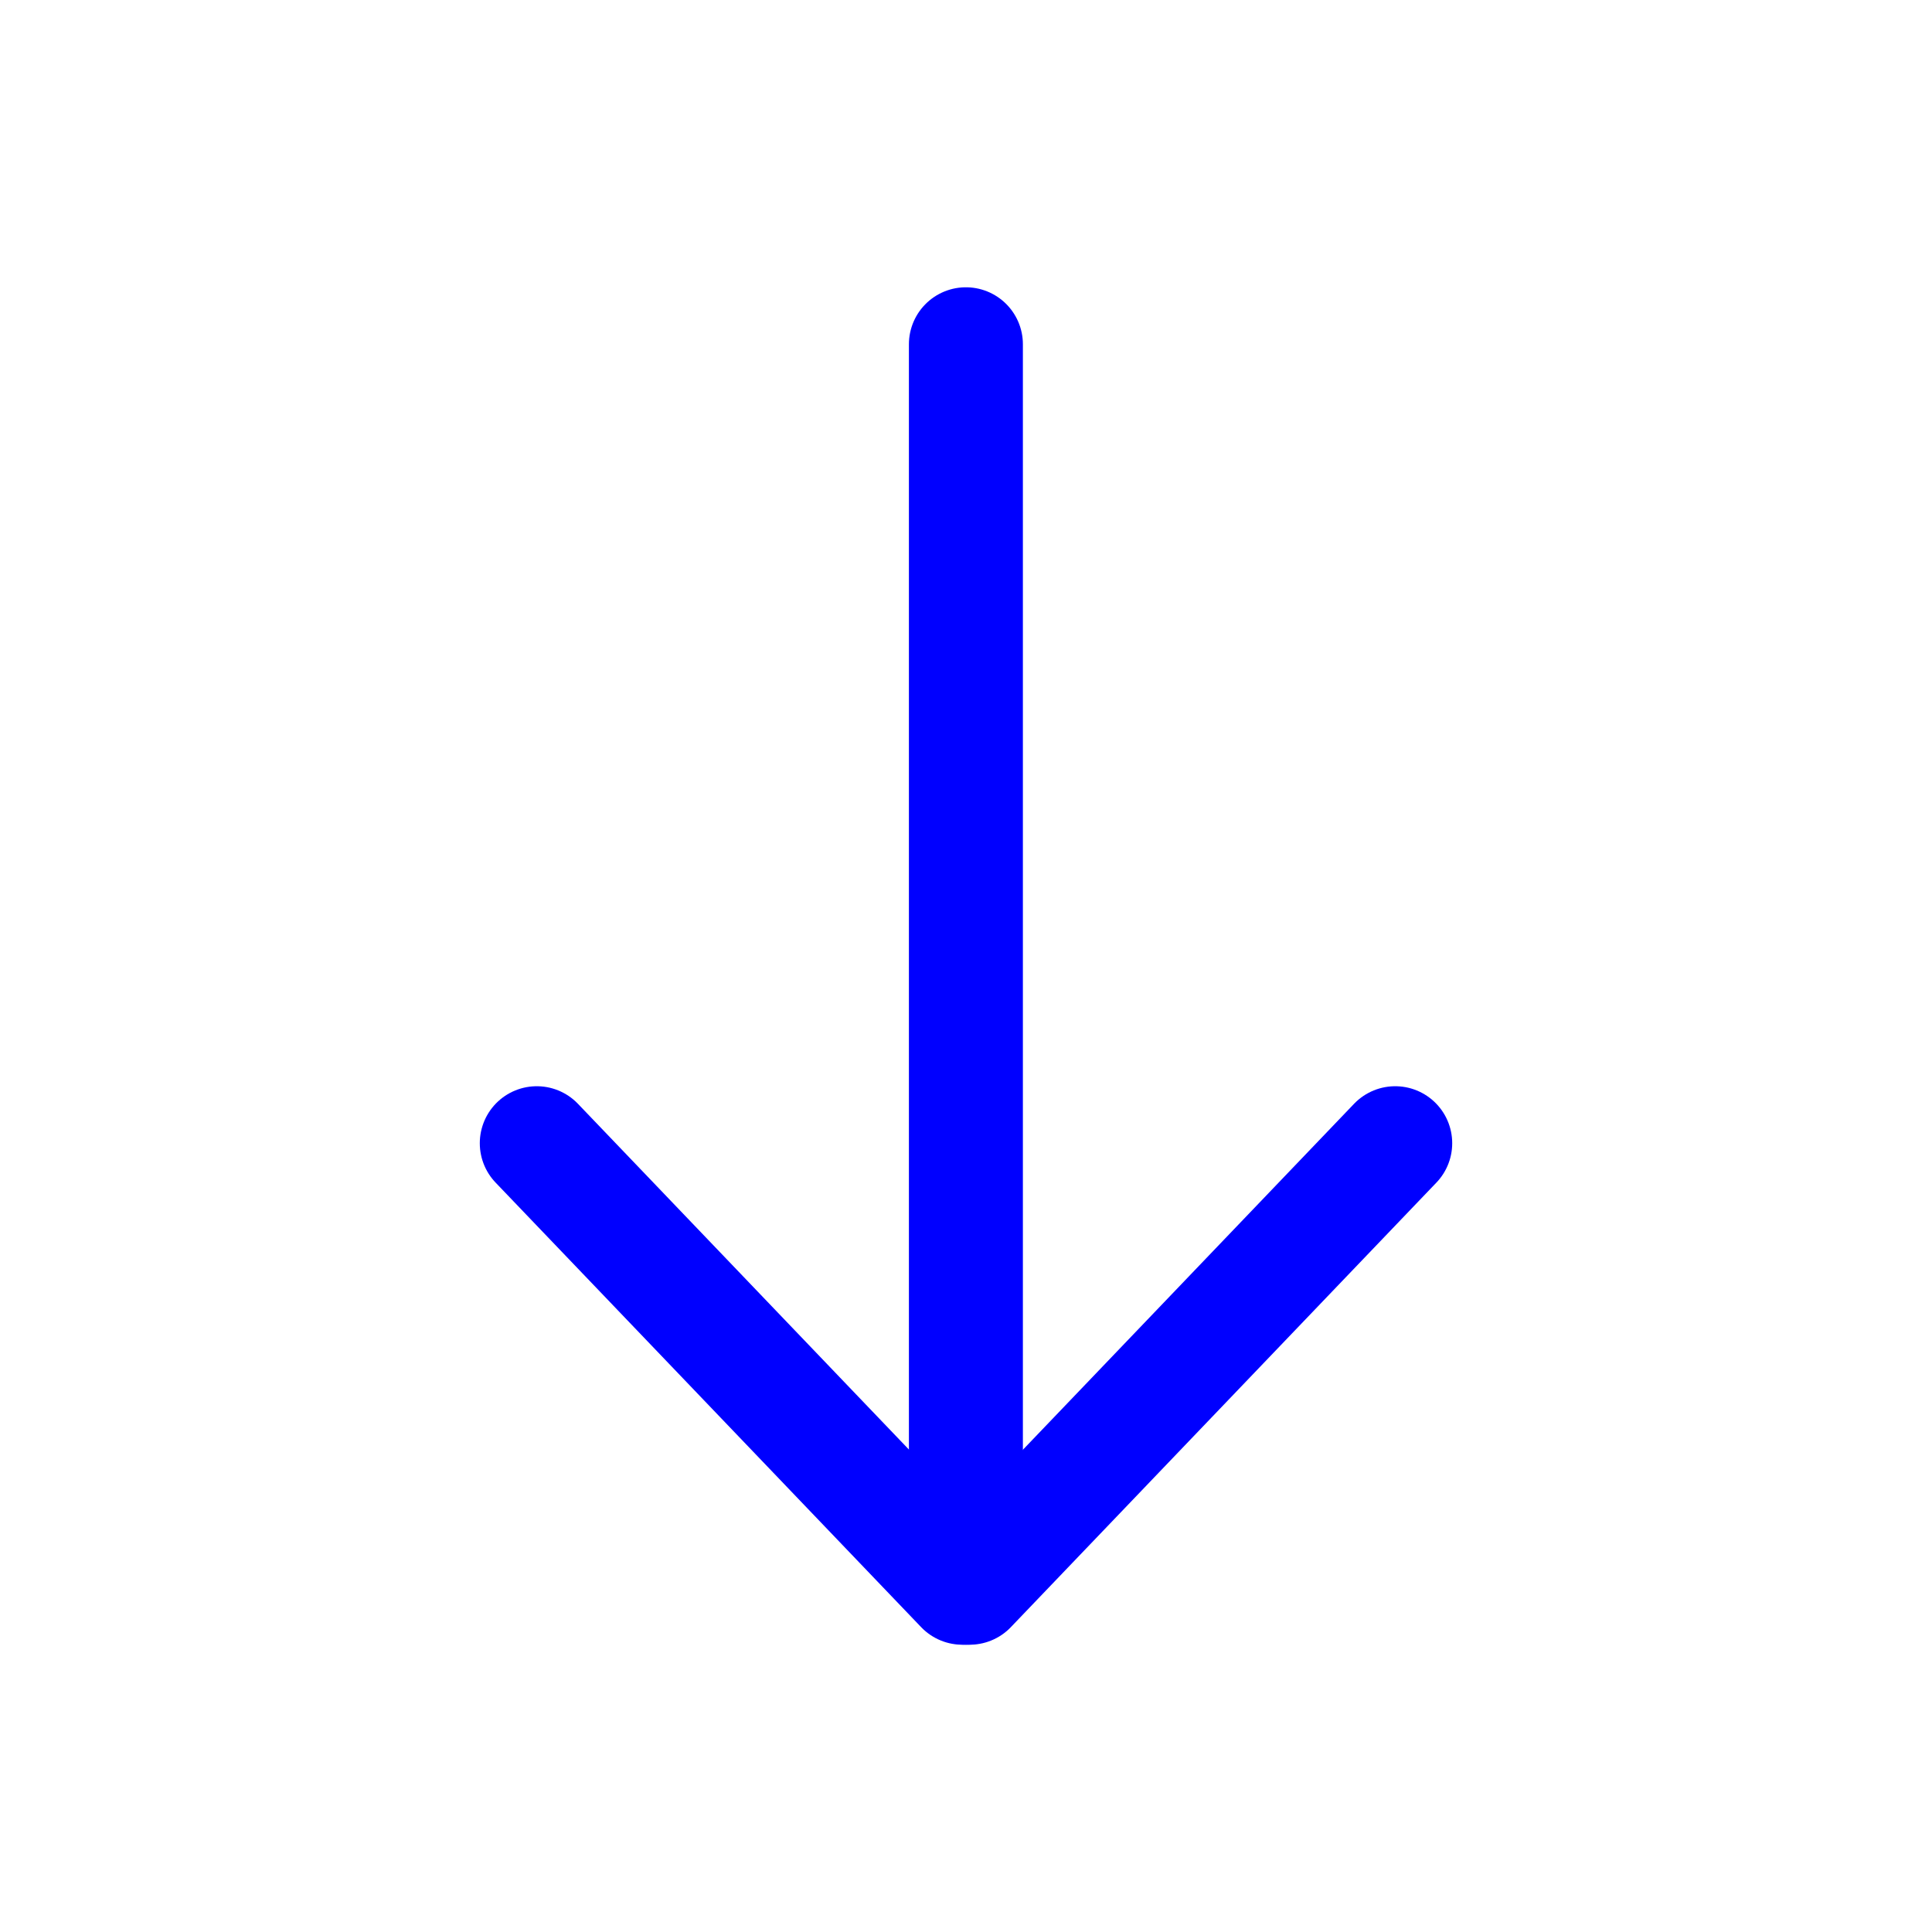
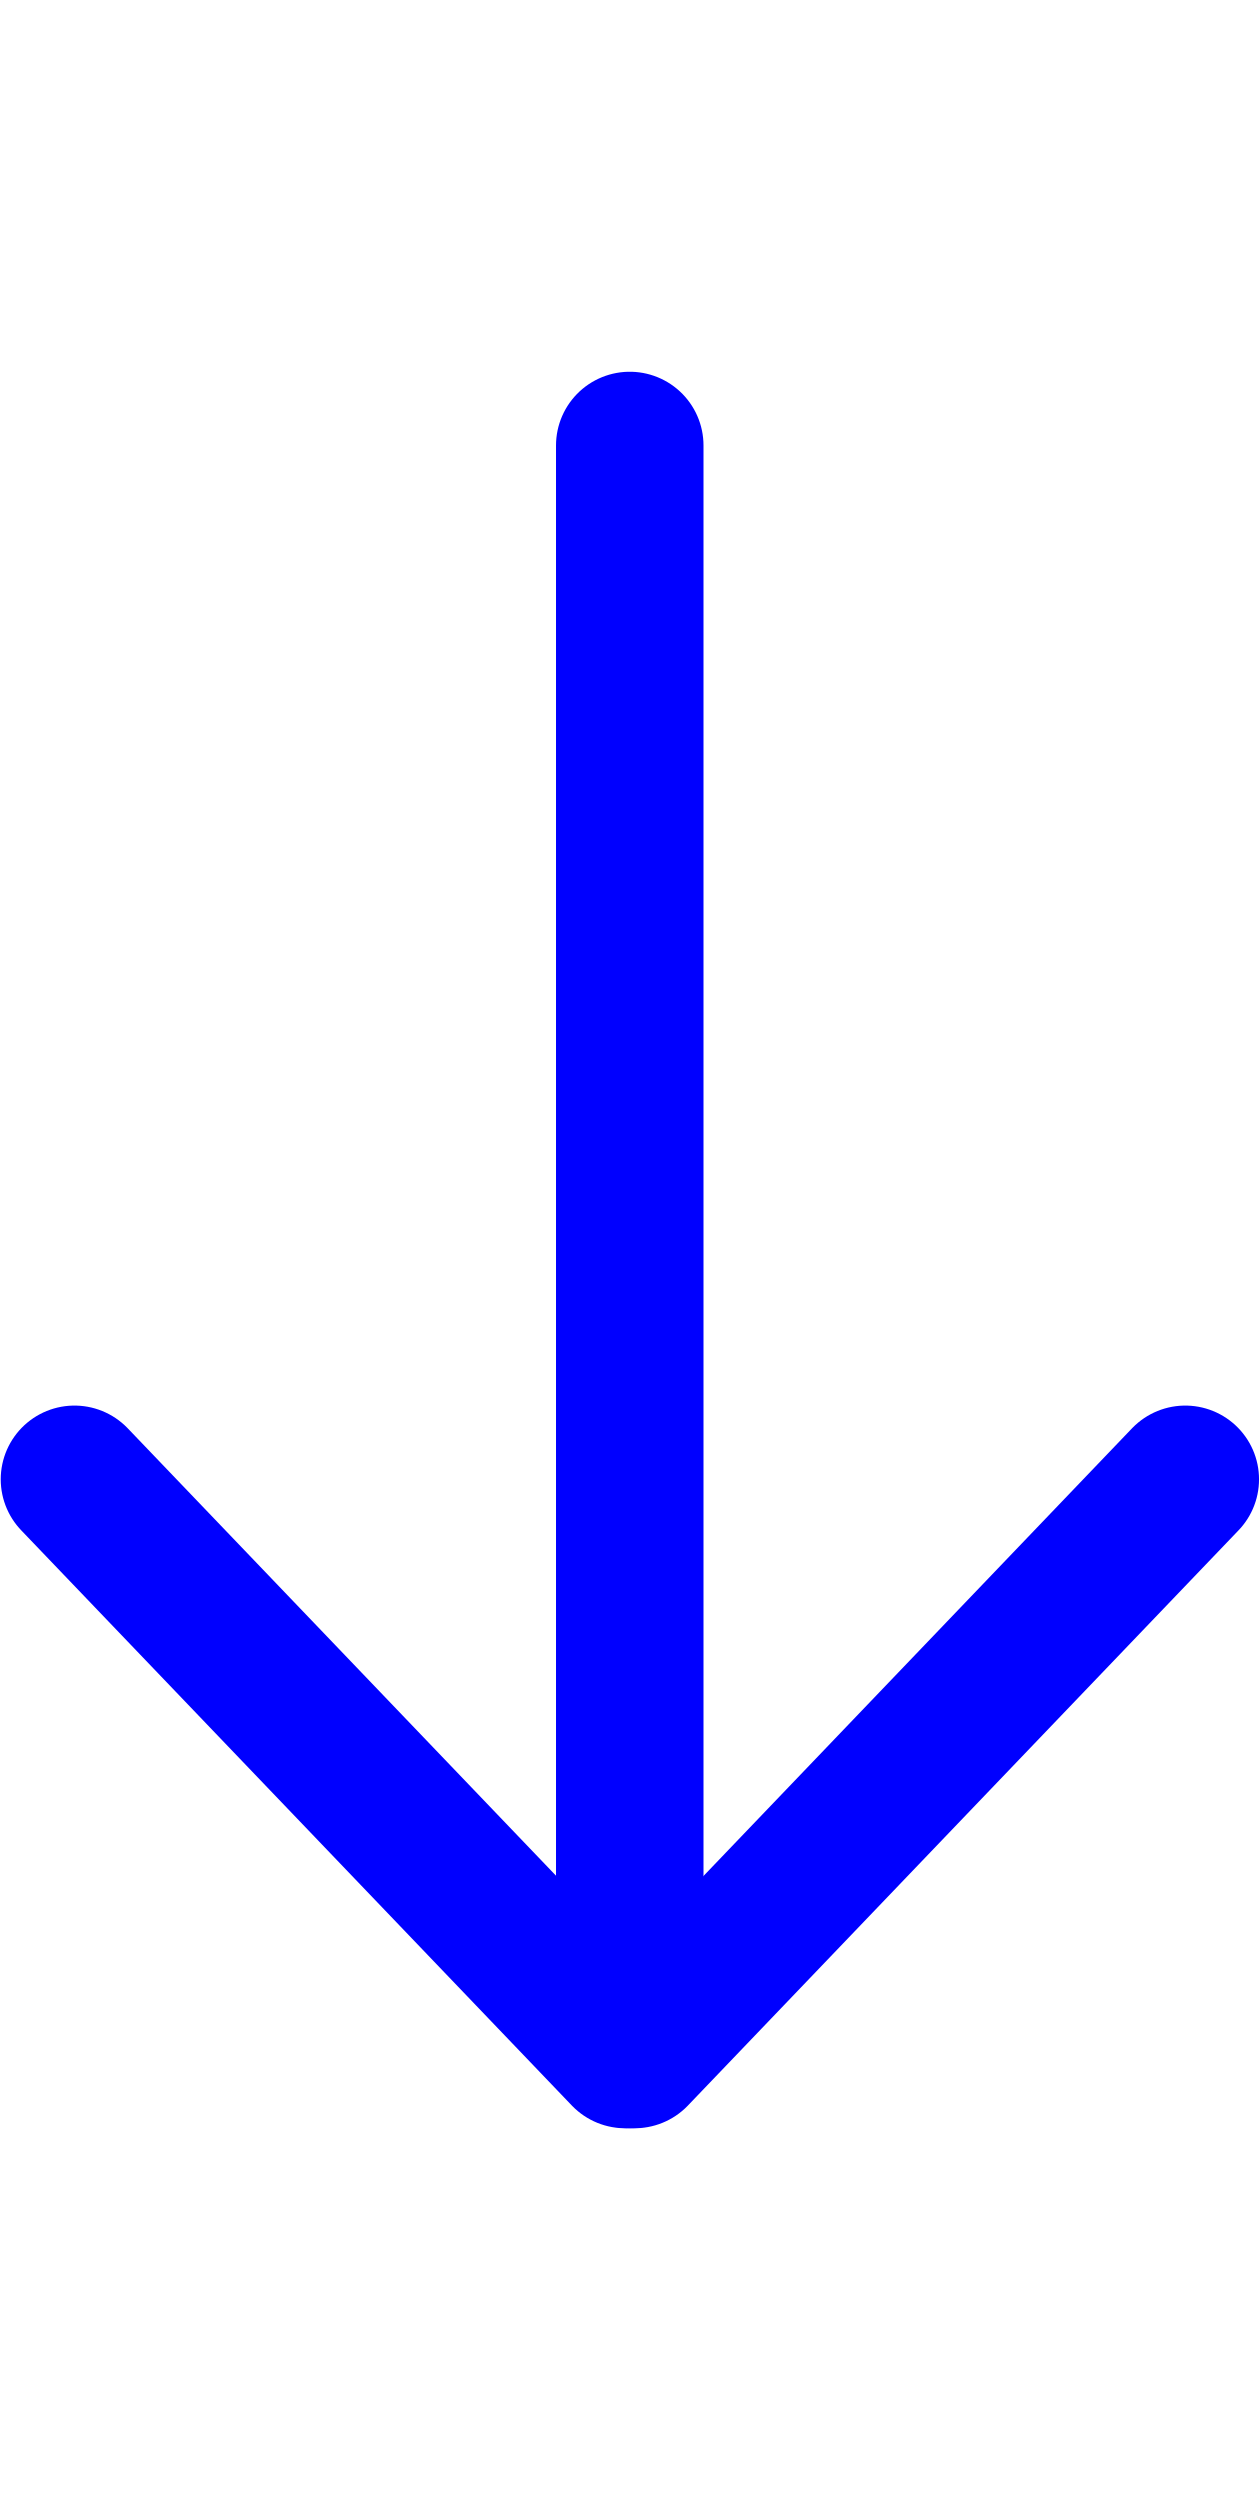
- <svg xmlns="http://www.w3.org/2000/svg" xml:space="preserve" viewBox="0 0 508.52 508.52" y="0px" x="0px" id="Capa_1" version="1.1" width="100%" height="100%" style="enable-background:new 0 0 508.52 508.52;">
-   <defs id="defs4341" />
-   <g id="g4309" style="opacity:1;stroke:#0000ff;stroke-opacity:1" />
-   <g id="g4311" style="opacity:1;stroke:#0000ff;stroke-opacity:1" />
-   <g id="g4313" style="opacity:1;stroke:#0000ff;stroke-opacity:1" />
-   <g id="g4315" style="opacity:1;stroke:#0000ff;stroke-opacity:1" />
-   <g id="g4317" style="opacity:1;stroke:#0000ff;stroke-opacity:1" />
-   <g id="g4319" style="opacity:1;stroke:#0000ff;stroke-opacity:1" />
-   <g id="g4321" style="opacity:1;stroke:#0000ff;stroke-opacity:1" />
-   <g id="g4323" style="opacity:1;stroke:#0000ff;stroke-opacity:1" />
-   <g id="g4325" style="opacity:1;stroke:#0000ff;stroke-opacity:1" />
-   <g id="g4327" style="opacity:1;stroke:#0000ff;stroke-opacity:1" />
-   <g id="g4329" style="opacity:1;stroke:#0000ff;stroke-opacity:1" />
-   <g id="g4331" style="opacity:1;stroke:#0000ff;stroke-opacity:1" />
-   <g id="g4333" style="opacity:1;stroke:#0000ff;stroke-opacity:1" />
-   <g id="g4335" style="opacity:1;stroke:#0000ff;stroke-opacity:1" />
-   <g id="g4337" style="opacity:1;stroke:#0000ff;stroke-opacity:1" />
-   <path id="path4165" d="m 1088.434,-157.293 -134.195,69.729 c -5.75,2.987 -10.343,-1.374 -10.343,-9.863 l 0,-340.365 c 0,-8.489 4.593,-17.796 10.343,-20.784 l 134.195,-69.729" style="color:#000000;fill:none;stroke:#0000ff;stroke-width:30;stroke-linecap:round;stroke-linejoin:round;stroke-miterlimit:4;stroke-opacity:1;stroke-dasharray:none;stroke-dashoffset:0;marker:none;visibility:visible;display:inline;overflow:visible;enable-background:accumulate" />
-   <path id="path4176" d="m 1090.085,-156.904 134.196,69.729 m 0,-371.012 -134.196,-69.729" style="color:#000000;fill:none;stroke:#0000ff;stroke-width:30;stroke-linecap:round;stroke-linejoin:round;stroke-miterlimit:4;stroke-opacity:1;stroke-dasharray:none;stroke-dashoffset:0;marker:none;visibility:visible;display:inline;overflow:visible;enable-background:accumulate" />
-   <path style="color:#000000;fill:none;stroke:#0000ff;stroke-width:30;stroke-linecap:round;stroke-linejoin:round;stroke-miterlimit:4;stroke-opacity:1;stroke-dasharray:none;stroke-dashoffset:0;marker:none;visibility:visible;display:inline;overflow:visible;enable-background:accumulate" d="m 1224.086,-458.188 134.195,-69.729 c 5.75,-2.987 10.343,1.374 10.343,9.863 l 0,340.365 c 0,8.489 -4.593,17.796 -10.343,20.784 l -134.195,69.729" id="path4183" />
-   <path style="fill:none;stroke:#0000ff;stroke-width:30;stroke-linecap:butt;stroke-linejoin:miter;stroke-miterlimit:4;stroke-opacity:1;stroke-dasharray:none" d="m 1088.861,-528.329 0,377.595" id="path4185" />
-   <path style="fill:none;stroke:#0000ff;stroke-width:30;stroke-linecap:butt;stroke-linejoin:miter;stroke-miterlimit:4;stroke-opacity:1;stroke-dasharray:none" d="m 1223.212,-457.619 0,369.11" id="path4187" />
-   <g id="g3857" transform="matrix(-1,0,0,-1,508.52,473.1647)" style="stroke:#0000ff">
-     <path id="path3047" d="m 254.286,55.26 0,327.289" style="fill:#0000ff;fill-opacity:1;stroke:#0000ff;stroke-width:30;stroke-linecap:round;stroke-linejoin:round;stroke-miterlimit:4;stroke-opacity:1;stroke-dasharray:none" />
-     <path id="path3049" d="m 253.286,55.26 -112,117" style="fill:#0000ff;fill-opacity:1;stroke:#0000ff;stroke-width:30;stroke-linecap:round;stroke-linejoin:round;stroke-miterlimit:4;stroke-opacity:1;stroke-dasharray:none" />
-     <path id="path3049-7" d="m 255.234,55.26 112,117" style="fill:#0000ff;fill-opacity:1;stroke:#0000ff;stroke-width:30;stroke-linecap:round;stroke-linejoin:round;stroke-miterlimit:4;stroke-opacity:1;stroke-dasharray:none" />
+ <svg xmlns="http://www.w3.org/2000/svg" version="1.1" id="svg4217" viewBox="0 0 256.245 508.52" height="508.52" width="256.245">
+   <defs id="defs4219" />
+   <g transform="matrix(-1,0,0,-1,-334.7345,1076.935)" id="layer1" style="fill:#0000ff;stroke:#0000ff">
+     <g style="fill:#0000ff;stroke:#0000ff" transform="translate(-717.1171,603.7701)" id="g3857">
+       <path style="fill:#0000ff;fill-opacity:1;stroke:#0000ff;stroke-width:30;stroke-linecap:round;stroke-linejoin:round;stroke-miterlimit:4;stroke-dasharray:none;stroke-opacity:1" d="m 254.286,55.26 0,327.289" id="path3047" />
+       <path style="fill:#0000ff;fill-opacity:1;stroke:#0000ff;stroke-width:30;stroke-linecap:round;stroke-linejoin:round;stroke-miterlimit:4;stroke-dasharray:none;stroke-opacity:1" d="m 253.286,55.26 -112,117" id="path3049" />
+       <path style="fill:#0000ff;fill-opacity:1;stroke:#0000ff;stroke-width:30;stroke-linecap:round;stroke-linejoin:round;stroke-miterlimit:4;stroke-dasharray:none;stroke-opacity:1" d="m 255.234,55.26 112,117" id="path3049-7" />
+     </g>
  </g>
</svg>
